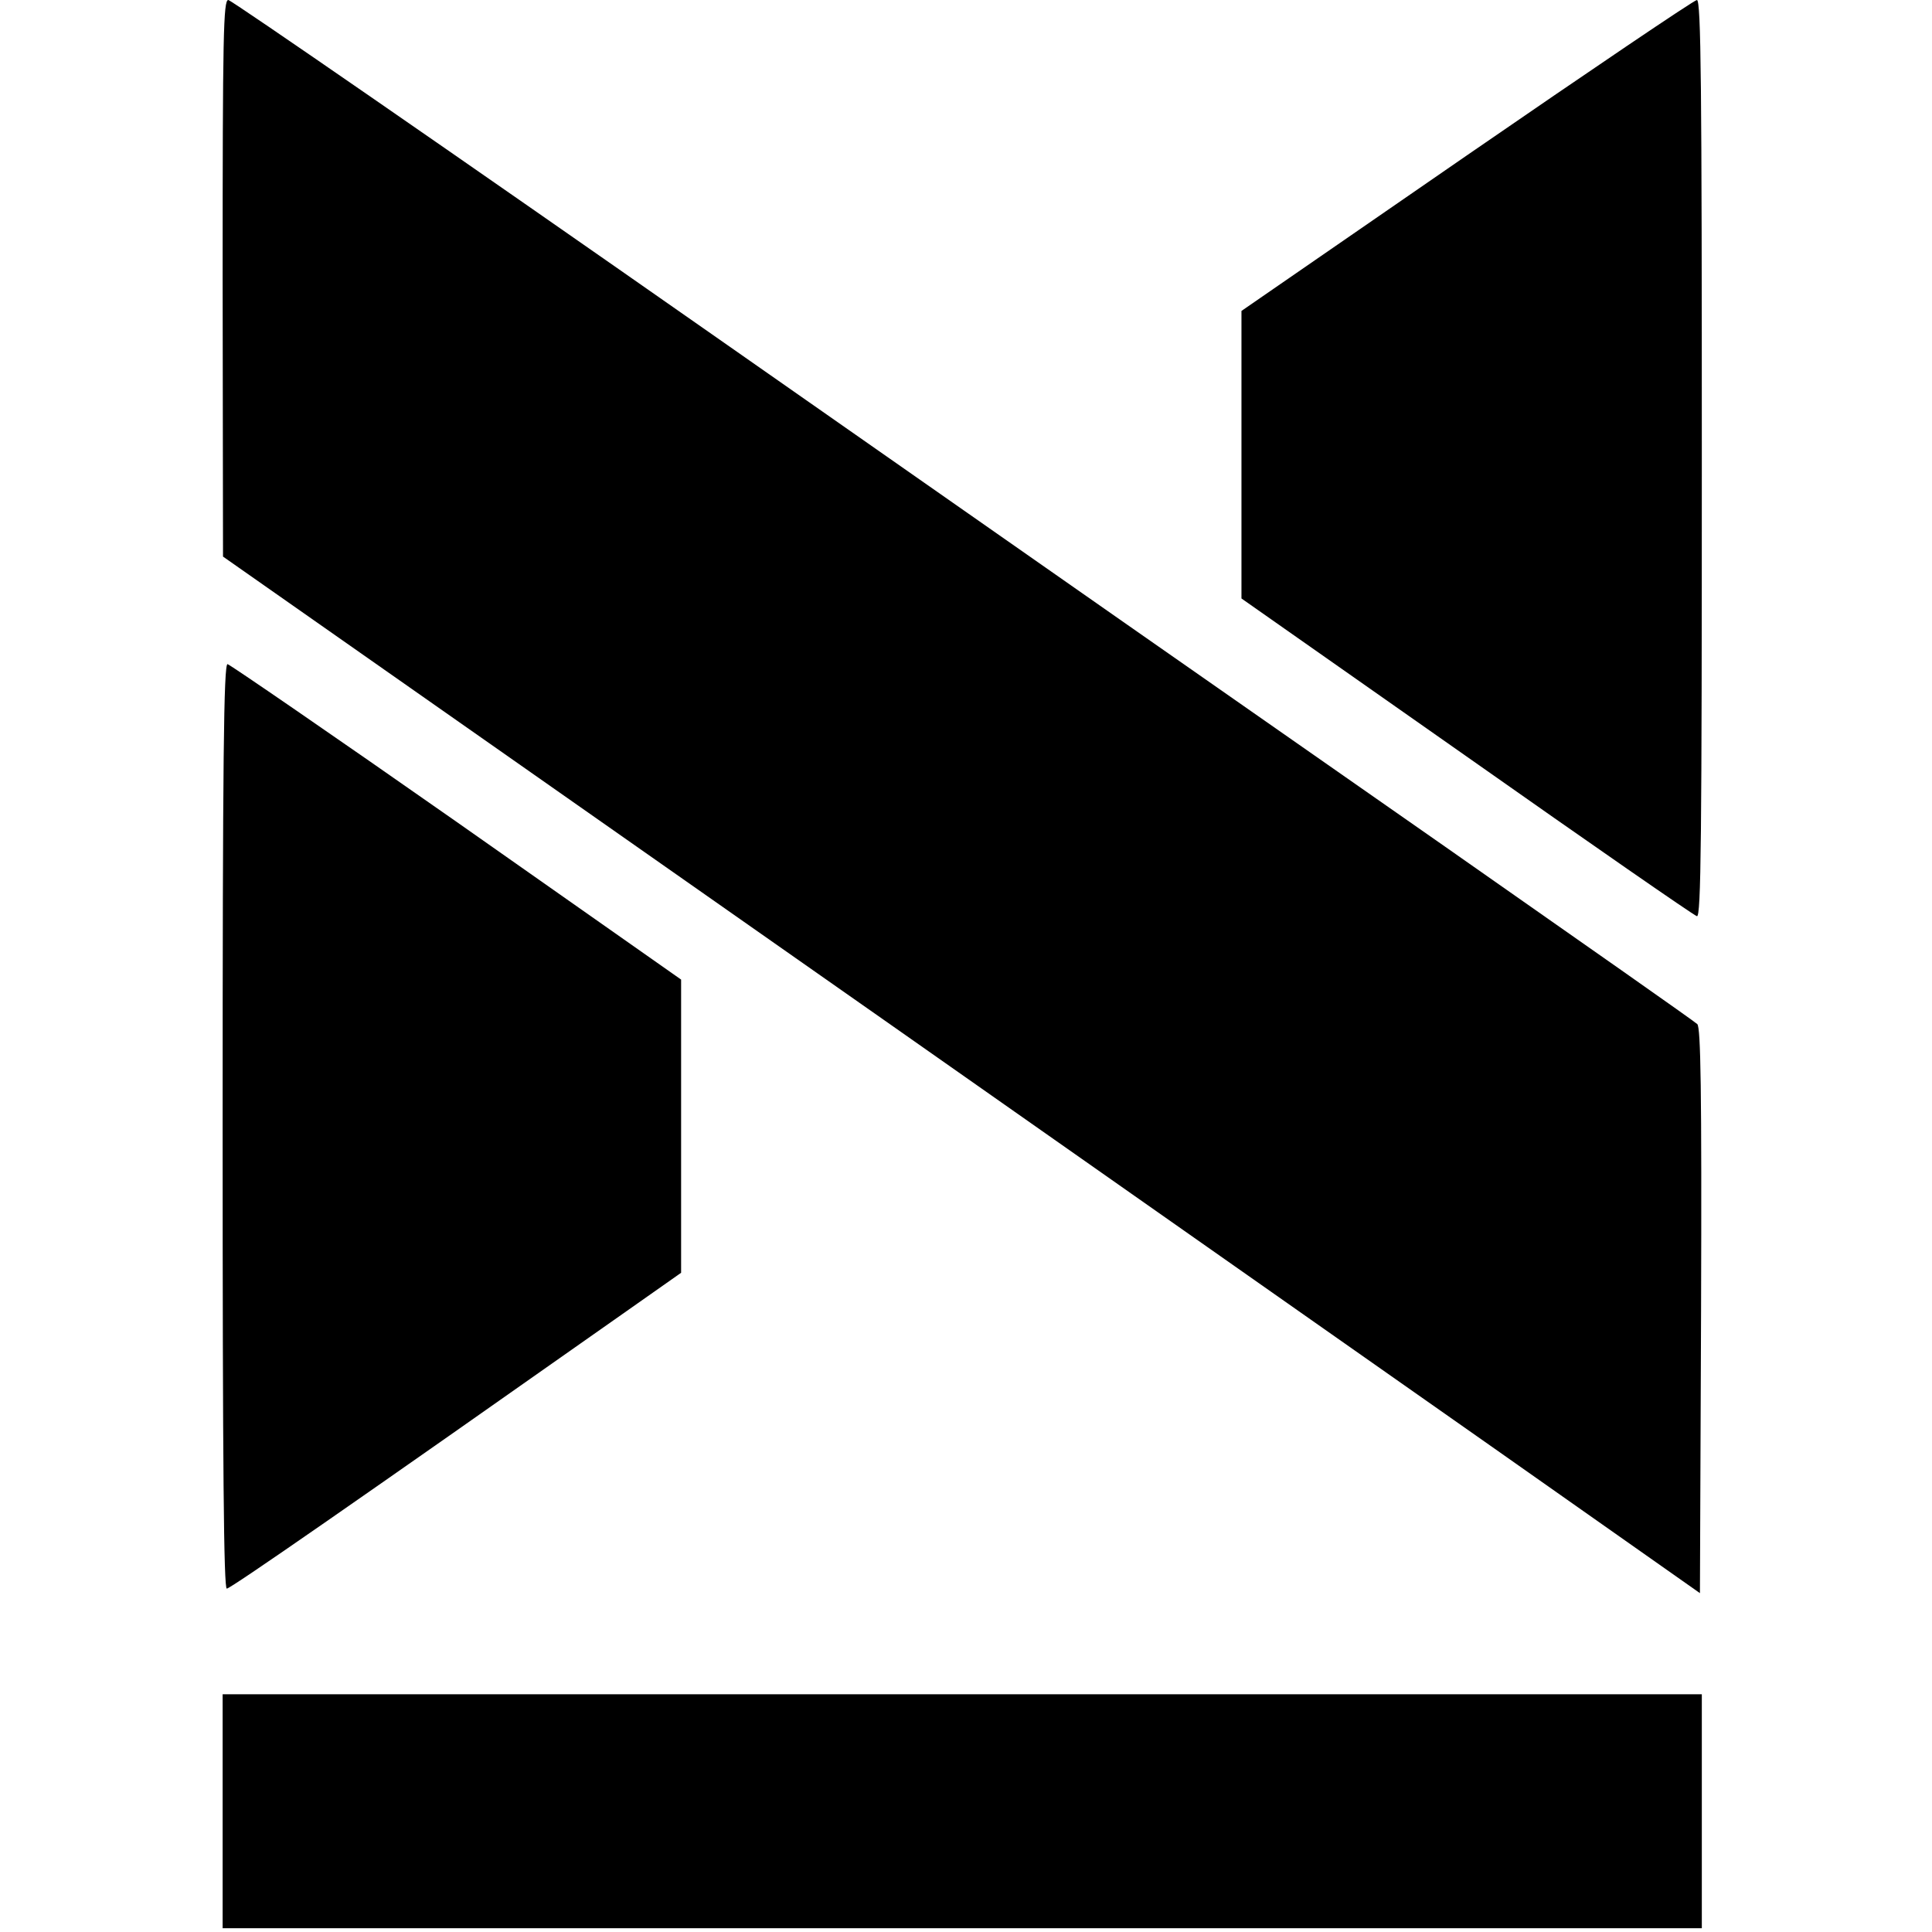
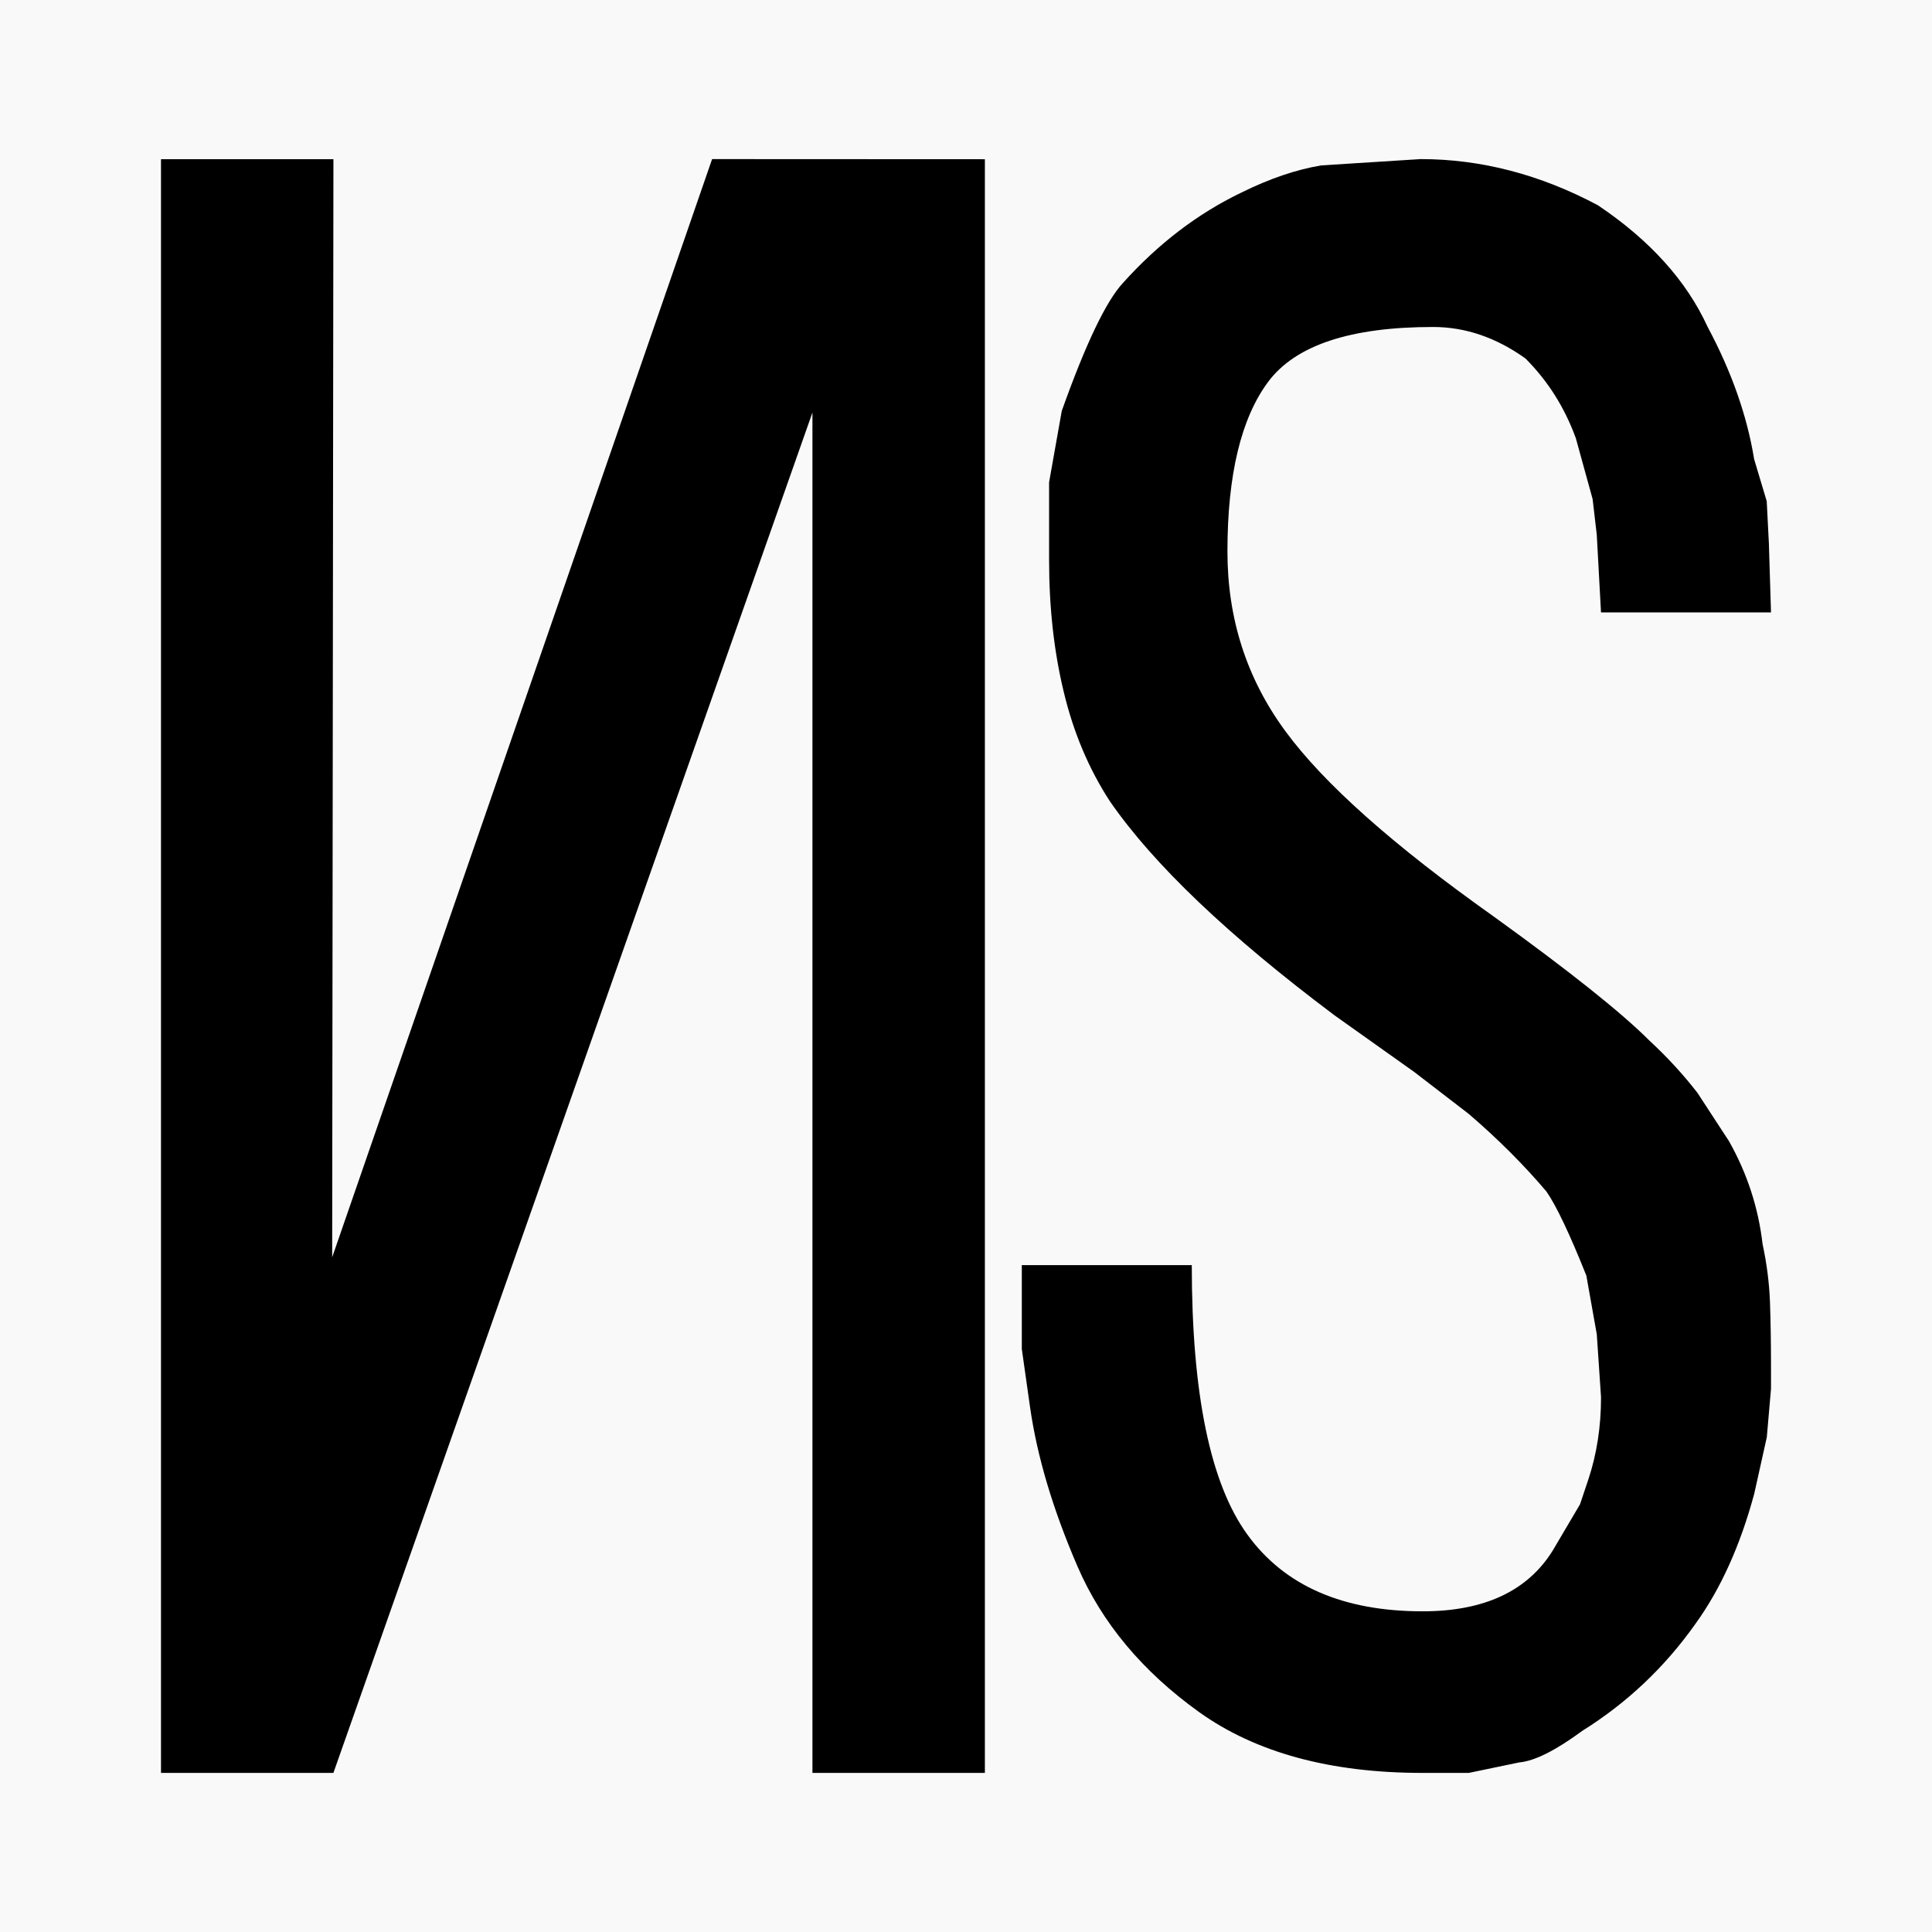
- <svg xmlns="http://www.w3.org/2000/svg" version="1.0" width="512pt" height="512pt" viewBox="0 0 512 512" preserveAspectRatio="xMidYMid meet">
-   <g transform="translate(0,512) scale(0.1,-0.1)" fill="#000000" stroke="none">
-     <path d="M590 4383 l1 -738 756 -530 c698 -489 1151 -807 2618 -1837 l540 -380 3 748 c2 590 -1 751 -10 760 -7 7 -308 218 -668 470 -360 251 -1230 859 -1933 1351 -702 491 -1284 893 -1292 893 -13 0 -15 -92 -15 -737z" />
-     <path d="M3887 4708 l-597 -412 0 -381 0 -381 597 -419 c328 -231 602 -421 610 -423 11 -3 13 204 13 1212 0 987 -2 1216 -13 1216 -7 0 -282 -186 -610 -412z" />
-     <path d="M590 2135 c0 -910 3 -1225 11 -1225 10 0 343 231 1049 728 l155 109 0 389 0 388 -595 418 c-327 229 -601 417 -607 418 -10 0 -13 -251 -13 -1225z" />
-     <path d="M590 320 l0 -310 1960 0 1960 0 0 310 0 310 -1960 0 -1960 0 0 -310z" />
+ <svg xmlns="http://www.w3.org/2000/svg" version="1.1" x="0px" y="0px" width="300px" height="300px" viewBox="0 0 300 300" enable-background="new 0 0 300 300" xml:space="preserve">
+   <g id="Layer_2">
+     <rect fill="#F9F9F9" width="300" height="300" />
+   </g>
+   <g id="Layer_1">
+     <path d="M152.932,275.295h-26.777V64.059L51.771,275.295H25V24.723h26.774L51.58,195.228l58.995-170.523l42.357,0.019V275.295z" />
+     <path d="M248.604,95.093l-0.658-12.058l-0.645-5.54l-2.606-9.449c-1.736-4.777-4.355-8.906-7.822-12.383   c-4.561-3.261-9.352-4.889-14.339-4.889c-12.831,0-21.343,2.827-25.584,8.475c-4.226,5.653-6.354,14.45-6.354,26.392   c0,10.429,2.989,19.719,8.976,27.864c5.963,8.146,16.77,17.757,32.409,28.838c11.739,8.468,19.78,14.88,24.122,19.223   c2.815,2.605,5.32,5.335,7.49,8.149l4.893,7.499c2.815,5,4.554,10.32,5.205,15.966c0.658,3.046,1.034,6.028,1.149,8.96   c0.102,2.931,0.16,6.246,0.16,9.937v3.59l-0.651,7.499l-1.954,8.786c-2.173,8.055-5.219,14.786-9.134,20.207   c-4.77,6.745-10.64,12.281-17.588,16.623c-4.125,3.033-7.389,4.676-9.777,4.887l-7.824,1.628h-7.164   c-14.339,0-25.911-3.148-34.711-9.445c-8.786-6.304-15.105-13.854-18.897-22.652c-3.801-8.802-6.246-17.002-7.34-24.601   l-1.294-9.127v-13.027h26.394c0,19.982,2.874,33.937,8.643,41.861c5.754,7.939,14.83,11.898,27.206,11.898   c9.553,0,16.298-3.141,20.207-9.452l4.226-7.158l1.311-3.915c1.296-3.909,1.954-8.148,1.954-12.709l-0.658-9.778l-1.622-9.118   c-2.604-6.521-4.675-10.864-6.188-13.043c-3.481-4.118-7.505-8.142-12.065-12.057l-8.467-6.515l-12.385-8.8   c-16.507-12.384-28.131-23.461-34.876-33.235c-3.251-4.994-5.652-10.643-7.158-16.947c-1.527-6.296-2.286-13.14-2.286-20.529V74.89   l1.968-11.081c3.713-10.426,6.889-17.052,9.503-19.875c5.464-6.079,11.58-10.755,18.354-14.015   c4.371-2.167,8.526-3.586,12.455-4.237l15.415-0.978c9.388,0,18.565,2.396,27.525,7.168c8.084,5.432,13.765,11.732,17.044,18.901   c3.72,6.959,6.123,13.799,7.215,20.529l1.954,6.521l0.335,6.517L275,95.093H248.604z" />
  </g>
</svg>
